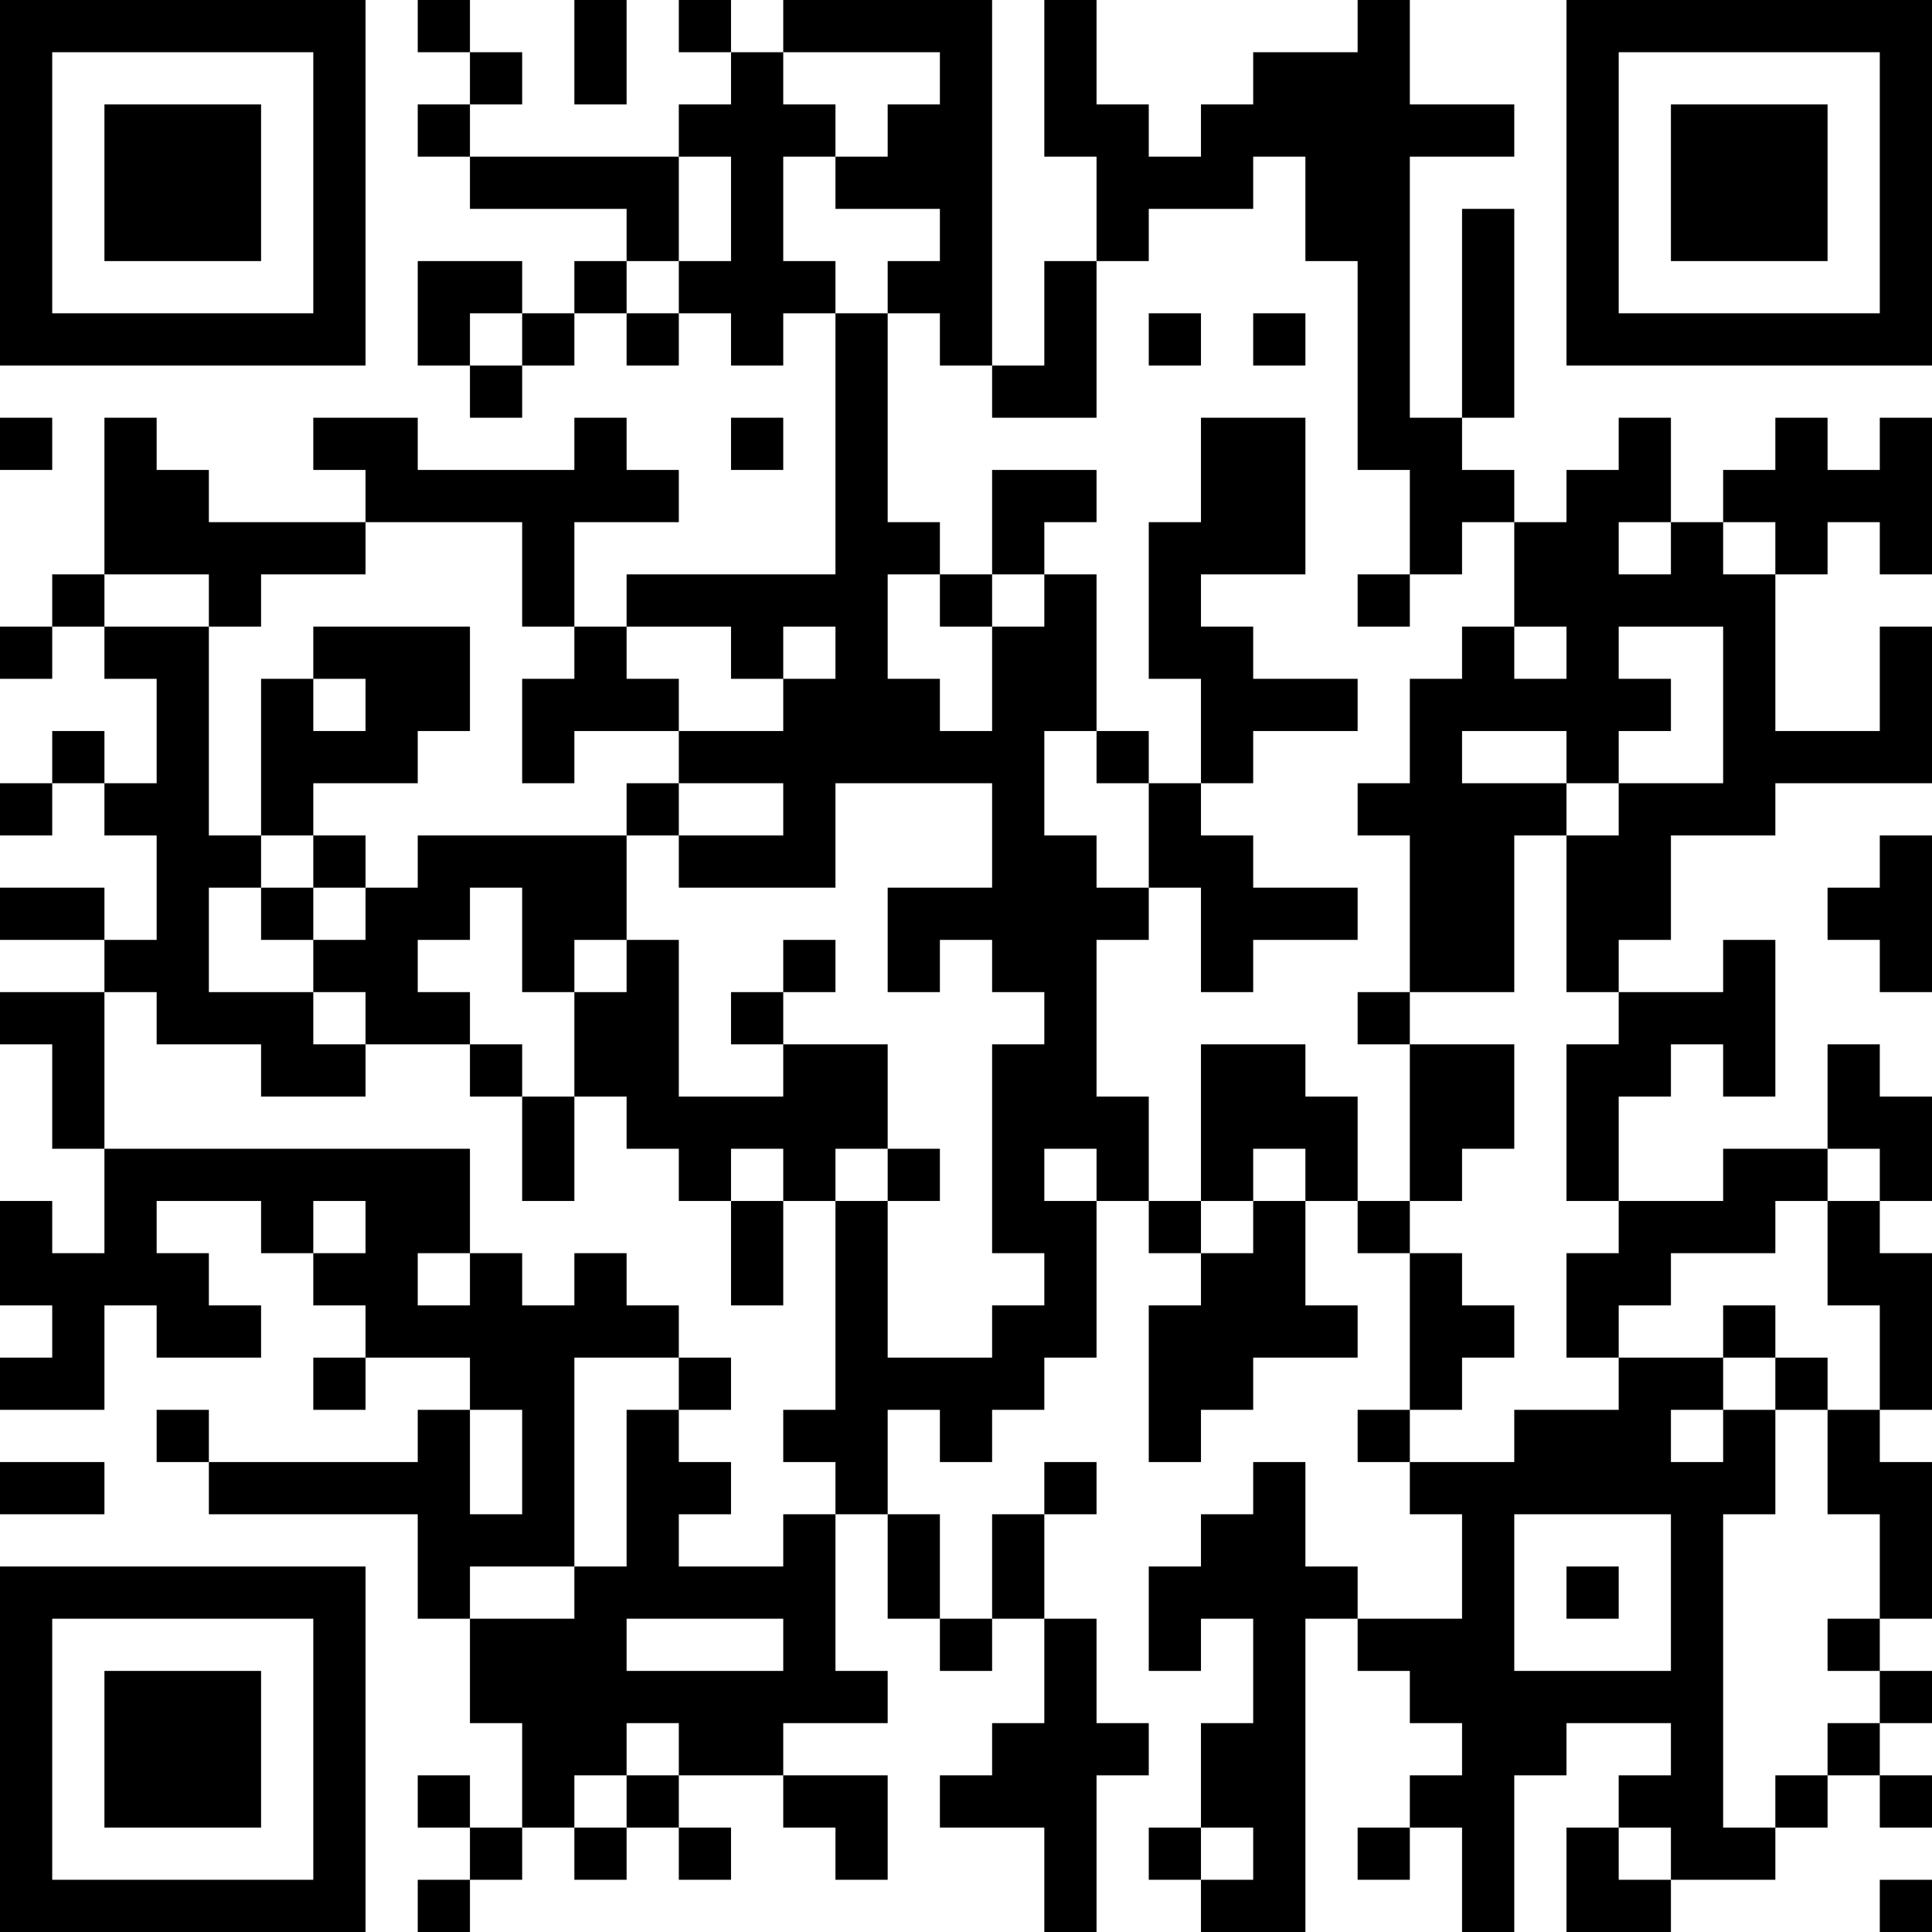
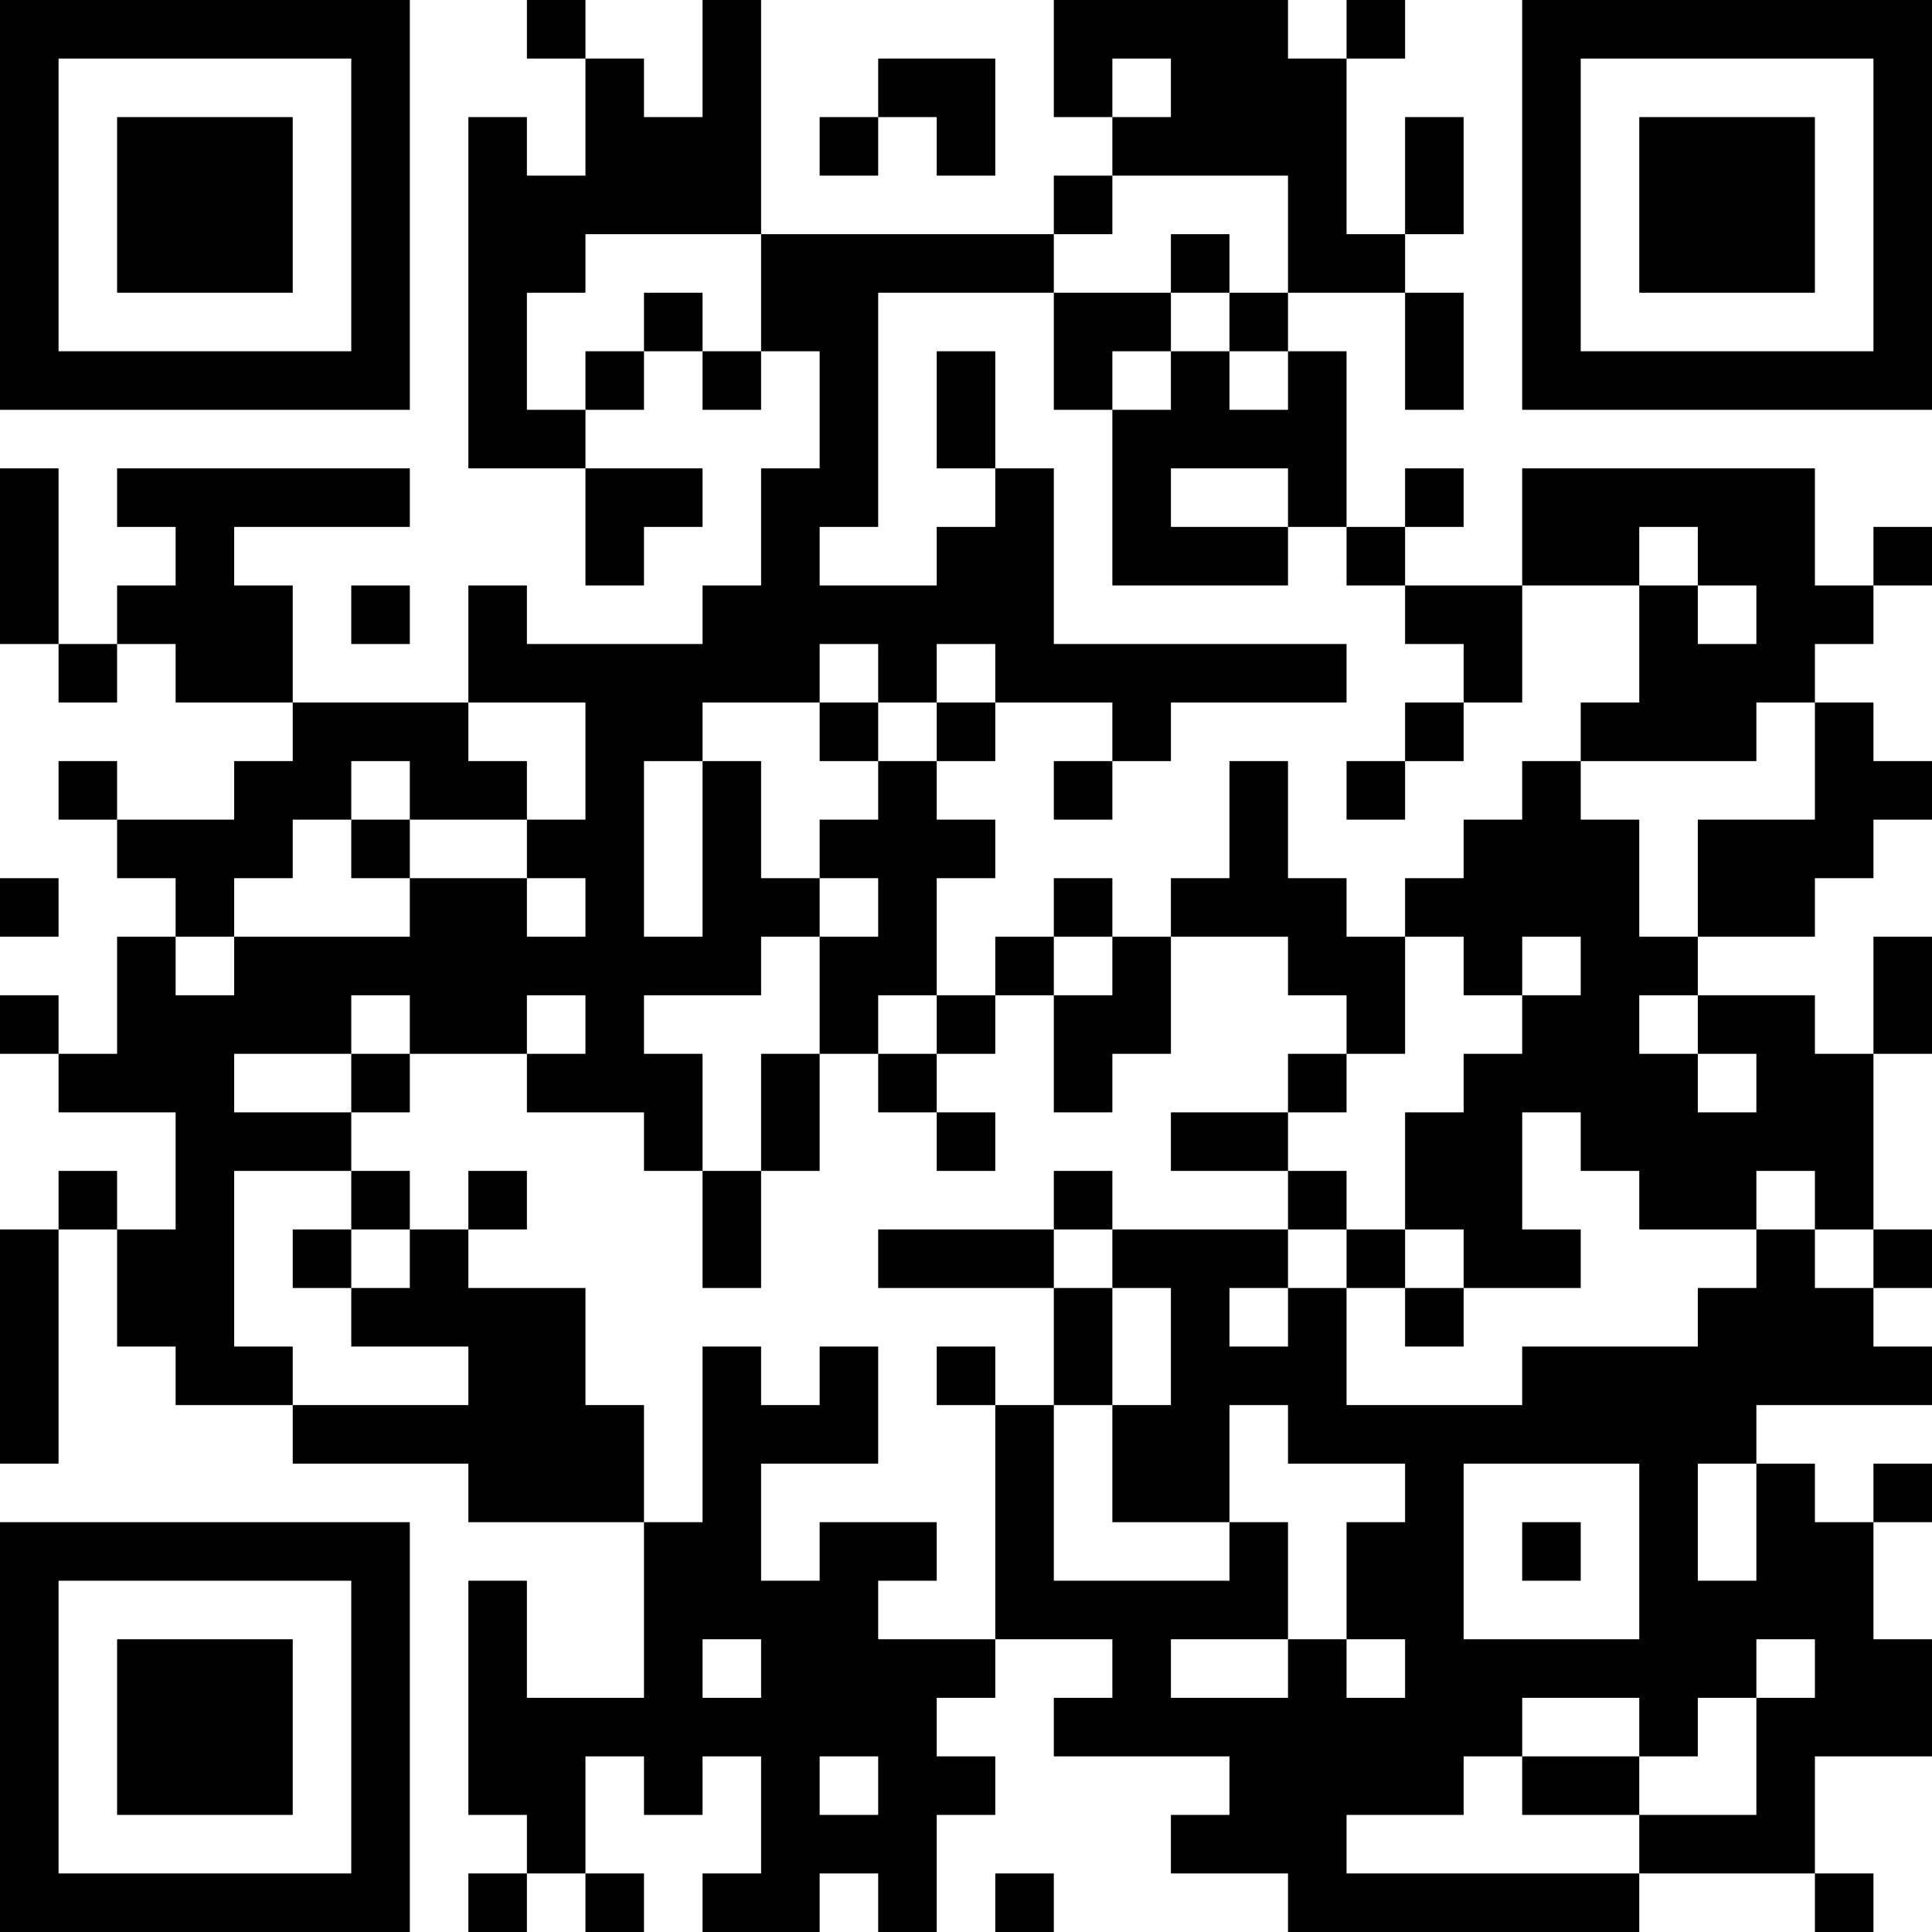
- <svg xmlns="http://www.w3.org/2000/svg" width="37mm" height="37mm" version="1.1" viewBox="0 0 37 37">
-   <path d="M0,0H1V1H0zM1,0H2V1H1zM2,0H3V1H2zM3,0H4V1H3zM4,0H5V1H4zM5,0H6V1H5zM6,0H7V1H6zM8,0H9V1H8zM11,0H12V1H11zM13,0H14V1H13zM15,0H16V1H15zM16,0H17V1H16zM17,0H18V1H17zM18,0H19V1H18zM20,0H21V1H20zM26,0H27V1H26zM30,0H31V1H30zM31,0H32V1H31zM32,0H33V1H32zM33,0H34V1H33zM34,0H35V1H34zM35,0H36V1H35zM36,0H37V1H36zM0,1H1V2H0zM6,1H7V2H6zM9,1H10V2H9zM11,1H12V2H11zM14,1H15V2H14zM18,1H19V2H18zM20,1H21V2H20zM24,1H25V2H24zM25,1H26V2H25zM26,1H27V2H26zM30,1H31V2H30zM36,1H37V2H36zM0,2H1V3H0zM2,2H3V3H2zM3,2H4V3H3zM4,2H5V3H4zM6,2H7V3H6zM8,2H9V3H8zM13,2H14V3H13zM14,2H15V3H14zM15,2H16V3H15zM17,2H18V3H17zM18,2H19V3H18zM20,2H21V3H20zM21,2H22V3H21zM23,2H24V3H23zM24,2H25V3H24zM25,2H26V3H25zM26,2H27V3H26zM27,2H28V3H27zM28,2H29V3H28zM30,2H31V3H30zM32,2H33V3H32zM33,2H34V3H33zM34,2H35V3H34zM36,2H37V3H36zM0,3H1V4H0zM2,3H3V4H2zM3,3H4V4H3zM4,3H5V4H4zM6,3H7V4H6zM9,3H10V4H9zM10,3H11V4H10zM11,3H12V4H11zM12,3H13V4H12zM14,3H15V4H14zM16,3H17V4H16zM17,3H18V4H17zM18,3H19V4H18zM21,3H22V4H21zM22,3H23V4H22zM23,3H24V4H23zM25,3H26V4H25zM26,3H27V4H26zM30,3H31V4H30zM32,3H33V4H32zM33,3H34V4H33zM34,3H35V4H34zM36,3H37V4H36zM0,4H1V5H0zM2,4H3V5H2zM3,4H4V5H3zM4,4H5V5H4zM6,4H7V5H6zM12,4H13V5H12zM14,4H15V5H14zM18,4H19V5H18zM21,4H22V5H21zM25,4H26V5H25zM26,4H27V5H26zM28,4H29V5H28zM30,4H31V5H30zM32,4H33V5H32zM33,4H34V5H33zM34,4H35V5H34zM36,4H37V5H36zM0,5H1V6H0zM6,5H7V6H6zM8,5H9V6H8zM9,5H10V6H9zM11,5H12V6H11zM13,5H14V6H13zM14,5H15V6H14zM15,5H16V6H15zM17,5H18V6H17zM18,5H19V6H18zM20,5H21V6H20zM26,5H27V6H26zM28,5H29V6H28zM30,5H31V6H30zM36,5H37V6H36zM0,6H1V7H0zM1,6H2V7H1zM2,6H3V7H2zM3,6H4V7H3zM4,6H5V7H4zM5,6H6V7H5zM6,6H7V7H6zM8,6H9V7H8zM10,6H11V7H10zM12,6H13V7H12zM14,6H15V7H14zM16,6H17V7H16zM18,6H19V7H18zM20,6H21V7H20zM22,6H23V7H22zM24,6H25V7H24zM26,6H27V7H26zM28,6H29V7H28zM30,6H31V7H30zM31,6H32V7H31zM32,6H33V7H32zM33,6H34V7H33zM34,6H35V7H34zM35,6H36V7H35zM36,6H37V7H36zM9,7H10V8H9zM16,7H17V8H16zM19,7H20V8H19zM20,7H21V8H20zM26,7H27V8H26zM28,7H29V8H28zM0,8H1V9H0zM2,8H3V9H2zM6,8H7V9H6zM7,8H8V9H7zM11,8H12V9H11zM14,8H15V9H14zM16,8H17V9H16zM23,8H24V9H23zM24,8H25V9H24zM26,8H27V9H26zM27,8H28V9H27zM31,8H32V9H31zM34,8H35V9H34zM36,8H37V9H36zM2,9H3V10H2zM3,9H4V10H3zM7,9H8V10H7zM8,9H9V10H8zM9,9H10V10H9zM10,9H11V10H10zM11,9H12V10H11zM12,9H13V10H12zM16,9H17V10H16zM19,9H20V10H19zM20,9H21V10H20zM23,9H24V10H23zM24,9H25V10H24zM27,9H28V10H27zM28,9H29V10H28zM30,9H31V10H30zM31,9H32V10H31zM33,9H34V10H33zM34,9H35V10H34zM35,9H36V10H35zM36,9H37V10H36zM2,10H3V11H2zM3,10H4V11H3zM4,10H5V11H4zM5,10H6V11H5zM6,10H7V11H6zM10,10H11V11H10zM16,10H17V11H16zM17,10H18V11H17zM19,10H20V11H19zM22,10H23V11H22zM23,10H24V11H23zM24,10H25V11H24zM27,10H28V11H27zM29,10H30V11H29zM30,10H31V11H30zM32,10H33V11H32zM34,10H35V11H34zM36,10H37V11H36zM1,11H2V12H1zM4,11H5V12H4zM10,11H11V12H10zM12,11H13V12H12zM13,11H14V12H13zM14,11H15V12H14zM15,11H16V12H15zM16,11H17V12H16zM18,11H19V12H18zM20,11H21V12H20zM22,11H23V12H22zM26,11H27V12H26zM29,11H30V12H29zM30,11H31V12H30zM31,11H32V12H31zM32,11H33V12H32zM33,11H34V12H33zM0,12H1V13H0zM2,12H3V13H2zM3,12H4V13H3zM6,12H7V13H6zM7,12H8V13H7zM8,12H9V13H8zM11,12H12V13H11zM14,12H15V13H14zM16,12H17V13H16zM19,12H20V13H19zM20,12H21V13H20zM22,12H23V13H22zM23,12H24V13H23zM28,12H29V13H28zM30,12H31V13H30zM33,12H34V13H33zM36,12H37V13H36zM3,13H4V14H3zM5,13H6V14H5zM7,13H8V14H7zM8,13H9V14H8zM10,13H11V14H10zM11,13H12V14H11zM12,13H13V14H12zM15,13H16V14H15zM16,13H17V14H16zM17,13H18V14H17zM19,13H20V14H19zM20,13H21V14H20zM23,13H24V14H23zM24,13H25V14H24zM25,13H26V14H25zM27,13H28V14H27zM28,13H29V14H28zM29,13H30V14H29zM30,13H31V14H30zM31,13H32V14H31zM33,13H34V14H33zM36,13H37V14H36zM1,14H2V15H1zM3,14H4V15H3zM5,14H6V15H5zM6,14H7V15H6zM7,14H8V15H7zM10,14H11V15H10zM13,14H14V15H13zM14,14H15V15H14zM15,14H16V15H15zM16,14H17V15H16zM17,14H18V15H17zM18,14H19V15H18zM19,14H20V15H19zM21,14H22V15H21zM23,14H24V15H23zM27,14H28V15H27zM30,14H31V15H30zM33,14H34V15H33zM34,14H35V15H34zM35,14H36V15H35zM36,14H37V15H36zM0,15H1V16H0zM2,15H3V16H2zM3,15H4V16H3zM5,15H6V16H5zM12,15H13V16H12zM15,15H16V16H15zM19,15H20V16H19zM22,15H23V16H22zM26,15H27V16H26zM27,15H28V16H27zM28,15H29V16H28zM29,15H30V16H29zM31,15H32V16H31zM32,15H33V16H32zM33,15H34V16H33zM3,16H4V17H3zM4,16H5V17H4zM6,16H7V17H6zM8,16H9V17H8zM9,16H10V17H9zM10,16H11V17H10zM11,16H12V17H11zM13,16H14V17H13zM14,16H15V17H14zM15,16H16V17H15zM19,16H20V17H19zM20,16H21V17H20zM22,16H23V17H22zM23,16H24V17H23zM27,16H28V17H27zM28,16H29V17H28zM30,16H31V17H30zM31,16H32V17H31zM36,16H37V17H36zM0,17H1V18H0zM1,17H2V18H1zM3,17H4V18H3zM5,17H6V18H5zM7,17H8V18H7zM8,17H9V18H8zM10,17H11V18H10zM11,17H12V18H11zM17,17H18V18H17zM18,17H19V18H18zM19,17H20V18H19zM20,17H21V18H20zM21,17H22V18H21zM23,17H24V18H23zM24,17H25V18H24zM25,17H26V18H25zM27,17H28V18H27zM28,17H29V18H28zM30,17H31V18H30zM31,17H32V18H31zM35,17H36V18H35zM36,17H37V18H36zM2,18H3V19H2zM3,18H4V19H3zM6,18H7V19H6zM7,18H8V19H7zM10,18H11V19H10zM12,18H13V19H12zM15,18H16V19H15zM17,18H18V19H17zM19,18H20V19H19zM20,18H21V19H20zM23,18H24V19H23zM27,18H28V19H27zM28,18H29V19H28zM30,18H31V19H30zM33,18H34V19H33zM36,18H37V19H36zM0,19H1V20H0zM1,19H2V20H1zM3,19H4V20H3zM4,19H5V20H4zM5,19H6V20H5zM7,19H8V20H7zM8,19H9V20H8zM11,19H12V20H11zM12,19H13V20H12zM14,19H15V20H14zM20,19H21V20H20zM26,19H27V20H26zM31,19H32V20H31zM32,19H33V20H32zM33,19H34V20H33zM1,20H2V21H1zM5,20H6V21H5zM6,20H7V21H6zM9,20H10V21H9zM11,20H12V21H11zM12,20H13V21H12zM15,20H16V21H15zM16,20H17V21H16zM19,20H20V21H19zM20,20H21V21H20zM23,20H24V21H23zM24,20H25V21H24zM27,20H28V21H27zM28,20H29V21H28zM30,20H31V21H30zM31,20H32V21H31zM33,20H34V21H33zM35,20H36V21H35zM1,21H2V22H1zM10,21H11V22H10zM12,21H13V22H12zM13,21H14V22H13zM14,21H15V22H14zM15,21H16V22H15zM16,21H17V22H16zM19,21H20V22H19zM20,21H21V22H20zM21,21H22V22H21zM23,21H24V22H23zM24,21H25V22H24zM25,21H26V22H25zM27,21H28V22H27zM28,21H29V22H28zM30,21H31V22H30zM35,21H36V22H35zM36,21H37V22H36zM2,22H3V23H2zM3,22H4V23H3zM4,22H5V23H4zM5,22H6V23H5zM6,22H7V23H6zM7,22H8V23H7zM8,22H9V23H8zM10,22H11V23H10zM13,22H14V23H13zM15,22H16V23H15zM17,22H18V23H17zM19,22H20V23H19zM21,22H22V23H21zM23,22H24V23H23zM25,22H26V23H25zM27,22H28V23H27zM30,22H31V23H30zM33,22H34V23H33zM34,22H35V23H34zM36,22H37V23H36zM0,23H1V24H0zM2,23H3V24H2zM5,23H6V24H5zM7,23H8V24H7zM8,23H9V24H8zM14,23H15V24H14zM16,23H17V24H16zM19,23H20V24H19zM20,23H21V24H20zM22,23H23V24H22zM24,23H25V24H24zM26,23H27V24H26zM31,23H32V24H31zM32,23H33V24H32zM33,23H34V24H33zM35,23H36V24H35zM0,24H1V25H0zM1,24H2V25H1zM2,24H3V25H2zM3,24H4V25H3zM6,24H7V25H6zM7,24H8V25H7zM9,24H10V25H9zM11,24H12V25H11zM14,24H15V25H14zM16,24H17V25H16zM20,24H21V25H20zM23,24H24V25H23zM24,24H25V25H24zM27,24H28V25H27zM30,24H31V25H30zM31,24H32V25H31zM35,24H36V25H35zM36,24H37V25H36zM1,25H2V26H1zM3,25H4V26H3zM4,25H5V26H4zM7,25H8V26H7zM8,25H9V26H8zM9,25H10V26H9zM10,25H11V26H10zM11,25H12V26H11zM12,25H13V26H12zM16,25H17V26H16zM19,25H20V26H19zM20,25H21V26H20zM22,25H23V26H22zM23,25H24V26H23zM24,25H25V26H24zM25,25H26V26H25zM27,25H28V26H27zM28,25H29V26H28zM30,25H31V26H30zM33,25H34V26H33zM36,25H37V26H36zM0,26H1V27H0zM1,26H2V27H1zM6,26H7V27H6zM9,26H10V27H9zM10,26H11V27H10zM13,26H14V27H13zM16,26H17V27H16zM17,26H18V27H17zM18,26H19V27H18zM19,26H20V27H19zM22,26H23V27H22zM23,26H24V27H23zM27,26H28V27H27zM31,26H32V27H31zM32,26H33V27H32zM34,26H35V27H34zM36,26H37V27H36zM3,27H4V28H3zM8,27H9V28H8zM10,27H11V28H10zM12,27H13V28H12zM15,27H16V28H15zM16,27H17V28H16zM18,27H19V28H18zM22,27H23V28H22zM26,27H27V28H26zM29,27H30V28H29zM30,27H31V28H30zM31,27H32V28H31zM33,27H34V28H33zM35,27H36V28H35zM0,28H1V29H0zM1,28H2V29H1zM4,28H5V29H4zM5,28H6V29H5zM6,28H7V29H6zM7,28H8V29H7zM8,28H9V29H8zM10,28H11V29H10zM12,28H13V29H12zM13,28H14V29H13zM16,28H17V29H16zM20,28H21V29H20zM24,28H25V29H24zM27,28H28V29H27zM28,28H29V29H28zM29,28H30V29H29zM30,28H31V29H30zM31,28H32V29H31zM32,28H33V29H32zM33,28H34V29H33zM35,28H36V29H35zM36,28H37V29H36zM8,29H9V30H8zM9,29H10V30H9zM10,29H11V30H10zM12,29H13V30H12zM15,29H16V30H15zM17,29H18V30H17zM19,29H20V30H19zM23,29H24V30H23zM24,29H25V30H24zM28,29H29V30H28zM32,29H33V30H32zM36,29H37V30H36zM0,30H1V31H0zM1,30H2V31H1zM2,30H3V31H2zM3,30H4V31H3zM4,30H5V31H4zM5,30H6V31H5zM6,30H7V31H6zM8,30H9V31H8zM11,30H12V31H11zM12,30H13V31H12zM13,30H14V31H13zM14,30H15V31H14zM15,30H16V31H15zM17,30H18V31H17zM19,30H20V31H19zM22,30H23V31H22zM23,30H24V31H23zM24,30H25V31H24zM25,30H26V31H25zM28,30H29V31H28zM30,30H31V31H30zM32,30H33V31H32zM36,30H37V31H36zM0,31H1V32H0zM6,31H7V32H6zM9,31H10V32H9zM10,31H11V32H10zM11,31H12V32H11zM15,31H16V32H15zM18,31H19V32H18zM20,31H21V32H20zM22,31H23V32H22zM24,31H25V32H24zM26,31H27V32H26zM27,31H28V32H27zM28,31H29V32H28zM32,31H33V32H32zM35,31H36V32H35zM0,32H1V33H0zM2,32H3V33H2zM3,32H4V33H3zM4,32H5V33H4zM6,32H7V33H6zM9,32H10V33H9zM10,32H11V33H10zM11,32H12V33H11zM12,32H13V33H12zM13,32H14V33H13zM14,32H15V33H14zM15,32H16V33H15zM16,32H17V33H16zM20,32H21V33H20zM24,32H25V33H24zM27,32H28V33H27zM28,32H29V33H28zM29,32H30V33H29zM30,32H31V33H30zM31,32H32V33H31zM32,32H33V33H32zM36,32H37V33H36zM0,33H1V34H0zM2,33H3V34H2zM3,33H4V34H3zM4,33H5V34H4zM6,33H7V34H6zM10,33H11V34H10zM11,33H12V34H11zM13,33H14V34H13zM14,33H15V34H14zM19,33H20V34H19zM20,33H21V34H20zM21,33H22V34H21zM23,33H24V34H23zM24,33H25V34H24zM28,33H29V34H28zM29,33H30V34H29zM32,33H33V34H32zM35,33H36V34H35zM0,34H1V35H0zM2,34H3V35H2zM3,34H4V35H3zM4,34H5V35H4zM6,34H7V35H6zM8,34H9V35H8zM10,34H11V35H10zM12,34H13V35H12zM15,34H16V35H15zM16,34H17V35H16zM18,34H19V35H18zM19,34H20V35H19zM20,34H21V35H20zM23,34H24V35H23zM24,34H25V35H24zM27,34H28V35H27zM28,34H29V35H28zM31,34H32V35H31zM32,34H33V35H32zM34,34H35V35H34zM36,34H37V35H36zM0,35H1V36H0zM6,35H7V36H6zM9,35H10V36H9zM11,35H12V36H11zM13,35H14V36H13zM16,35H17V36H16zM20,35H21V36H20zM22,35H23V36H22zM24,35H25V36H24zM26,35H27V36H26zM28,35H29V36H28zM30,35H31V36H30zM32,35H33V36H32zM33,35H34V36H33zM0,36H1V37H0zM1,36H2V37H1zM2,36H3V37H2zM3,36H4V37H3zM4,36H5V37H4zM5,36H6V37H5zM6,36H7V37H6zM8,36H9V37H8zM20,36H21V37H20zM23,36H24V37H23zM24,36H25V37H24zM28,36H29V37H28zM30,36H31V37H30zM31,36H32V37H31zM36,36H37V37H36z" id="qr-path" fill="#000000" fill-opacity="1" fill-rule="nonzero" stroke="none" />
+ <svg xmlns="http://www.w3.org/2000/svg" width="33mm" height="33mm" version="1.1" viewBox="0 0 33 33">
+   <path d="M0,0H1V1H0zM1,0H2V1H1zM2,0H3V1H2zM3,0H4V1H3zM4,0H5V1H4zM5,0H6V1H5zM6,0H7V1H6zM9,0H10V1H9zM12,0H13V1H12zM18,0H19V1H18zM19,0H20V1H19zM20,0H21V1H20zM21,0H22V1H21zM23,0H24V1H23zM26,0H27V1H26zM27,0H28V1H27zM28,0H29V1H28zM29,0H30V1H29zM30,0H31V1H30zM31,0H32V1H31zM32,0H33V1H32zM0,1H1V2H0zM6,1H7V2H6zM10,1H11V2H10zM12,1H13V2H12zM15,1H16V2H15zM16,1H17V2H16zM18,1H19V2H18zM20,1H21V2H20zM21,1H22V2H21zM22,1H23V2H22zM26,1H27V2H26zM32,1H33V2H32zM0,2H1V3H0zM2,2H3V3H2zM3,2H4V3H3zM4,2H5V3H4zM6,2H7V3H6zM8,2H9V3H8zM10,2H11V3H10zM11,2H12V3H11zM12,2H13V3H12zM14,2H15V3H14zM16,2H17V3H16zM19,2H20V3H19zM20,2H21V3H20zM21,2H22V3H21zM22,2H23V3H22zM24,2H25V3H24zM26,2H27V3H26zM28,2H29V3H28zM29,2H30V3H29zM30,2H31V3H30zM32,2H33V3H32zM0,3H1V4H0zM2,3H3V4H2zM3,3H4V4H3zM4,3H5V4H4zM6,3H7V4H6zM8,3H9V4H8zM9,3H10V4H9zM10,3H11V4H10zM11,3H12V4H11zM12,3H13V4H12zM18,3H19V4H18zM22,3H23V4H22zM24,3H25V4H24zM26,3H27V4H26zM28,3H29V4H28zM29,3H30V4H29zM30,3H31V4H30zM32,3H33V4H32zM0,4H1V5H0zM2,4H3V5H2zM3,4H4V5H3zM4,4H5V5H4zM6,4H7V5H6zM8,4H9V5H8zM9,4H10V5H9zM13,4H14V5H13zM14,4H15V5H14zM15,4H16V5H15zM16,4H17V5H16zM17,4H18V5H17zM20,4H21V5H20zM22,4H23V5H22zM23,4H24V5H23zM26,4H27V5H26zM28,4H29V5H28zM29,4H30V5H29zM30,4H31V5H30zM32,4H33V5H32zM0,5H1V6H0zM6,5H7V6H6zM8,5H9V6H8zM11,5H12V6H11zM13,5H14V6H13zM14,5H15V6H14zM18,5H19V6H18zM19,5H20V6H19zM21,5H22V6H21zM24,5H25V6H24zM26,5H27V6H26zM32,5H33V6H32zM0,6H1V7H0zM1,6H2V7H1zM2,6H3V7H2zM3,6H4V7H3zM4,6H5V7H4zM5,6H6V7H5zM6,6H7V7H6zM8,6H9V7H8zM10,6H11V7H10zM12,6H13V7H12zM14,6H15V7H14zM16,6H17V7H16zM18,6H19V7H18zM20,6H21V7H20zM22,6H23V7H22zM24,6H25V7H24zM26,6H27V7H26zM27,6H28V7H27zM28,6H29V7H28zM29,6H30V7H29zM30,6H31V7H30zM31,6H32V7H31zM32,6H33V7H32zM8,7H9V8H8zM9,7H10V8H9zM14,7H15V8H14zM16,7H17V8H16zM19,7H20V8H19zM20,7H21V8H20zM21,7H22V8H21zM22,7H23V8H22zM0,8H1V9H0zM2,8H3V9H2zM3,8H4V9H3zM4,8H5V9H4zM5,8H6V9H5zM6,8H7V9H6zM10,8H11V9H10zM11,8H12V9H11zM13,8H14V9H13zM14,8H15V9H14zM17,8H18V9H17zM19,8H20V9H19zM22,8H23V9H22zM24,8H25V9H24zM26,8H27V9H26zM27,8H28V9H27zM28,8H29V9H28zM29,8H30V9H29zM30,8H31V9H30zM0,9H1V10H0zM3,9H4V10H3zM10,9H11V10H10zM13,9H14V10H13zM16,9H17V10H16zM17,9H18V10H17zM19,9H20V10H19zM20,9H21V10H20zM21,9H22V10H21zM23,9H24V10H23zM26,9H27V10H26zM27,9H28V10H27zM29,9H30V10H29zM30,9H31V10H30zM32,9H33V10H32zM0,10H1V11H0zM2,10H3V11H2zM3,10H4V11H3zM4,10H5V11H4zM6,10H7V11H6zM8,10H9V11H8zM12,10H13V11H12zM13,10H14V11H13zM14,10H15V11H14zM15,10H16V11H15zM16,10H17V11H16zM17,10H18V11H17zM24,10H25V11H24zM25,10H26V11H25zM28,10H29V11H28zM30,10H31V11H30zM31,10H32V11H31zM1,11H2V12H1zM3,11H4V12H3zM4,11H5V12H4zM8,11H9V12H8zM9,11H10V12H9zM10,11H11V12H10zM11,11H12V12H11zM12,11H13V12H12zM13,11H14V12H13zM15,11H16V12H15zM17,11H18V12H17zM18,11H19V12H18zM19,11H20V12H19zM20,11H21V12H20zM21,11H22V12H21zM22,11H23V12H22zM25,11H26V12H25zM28,11H29V12H28zM29,11H30V12H29zM30,11H31V12H30zM5,12H6V13H5zM6,12H7V13H6zM7,12H8V13H7zM10,12H11V13H10zM11,12H12V13H11zM14,12H15V13H14zM16,12H17V13H16zM19,12H20V13H19zM24,12H25V13H24zM27,12H28V13H27zM28,12H29V13H28zM29,12H30V13H29zM31,12H32V13H31zM1,13H2V14H1zM4,13H5V14H4zM5,13H6V14H5zM7,13H8V14H7zM8,13H9V14H8zM10,13H11V14H10zM12,13H13V14H12zM15,13H16V14H15zM18,13H19V14H18zM21,13H22V14H21zM23,13H24V14H23zM26,13H27V14H26zM31,13H32V14H31zM32,13H33V14H32zM2,14H3V15H2zM3,14H4V15H3zM4,14H5V15H4zM6,14H7V15H6zM9,14H10V15H9zM10,14H11V15H10zM12,14H13V15H12zM14,14H15V15H14zM15,14H16V15H15zM16,14H17V15H16zM21,14H22V15H21zM25,14H26V15H25zM26,14H27V15H26zM27,14H28V15H27zM29,14H30V15H29zM30,14H31V15H30zM31,14H32V15H31zM0,15H1V16H0zM3,15H4V16H3zM7,15H8V16H7zM8,15H9V16H8zM10,15H11V16H10zM12,15H13V16H12zM13,15H14V16H13zM15,15H16V16H15zM18,15H19V16H18zM20,15H21V16H20zM21,15H22V16H21zM22,15H23V16H22zM24,15H25V16H24zM25,15H26V16H25zM26,15H27V16H26zM27,15H28V16H27zM29,15H30V16H29zM30,15H31V16H30zM2,16H3V17H2zM4,16H5V17H4zM5,16H6V17H5zM6,16H7V17H6zM7,16H8V17H7zM8,16H9V17H8zM9,16H10V17H9zM10,16H11V17H10zM11,16H12V17H11zM12,16H13V17H12zM14,16H15V17H14zM15,16H16V17H15zM17,16H18V17H17zM19,16H20V17H19zM22,16H23V17H22zM23,16H24V17H23zM25,16H26V17H25zM27,16H28V17H27zM28,16H29V17H28zM32,16H33V17H32zM0,17H1V18H0zM2,17H3V18H2zM3,17H4V18H3zM4,17H5V18H4zM5,17H6V18H5zM7,17H8V18H7zM8,17H9V18H8zM10,17H11V18H10zM14,17H15V18H14zM16,17H17V18H16zM18,17H19V18H18zM19,17H20V18H19zM23,17H24V18H23zM26,17H27V18H26zM27,17H28V18H27zM29,17H30V18H29zM30,17H31V18H30zM32,17H33V18H32zM1,18H2V19H1zM2,18H3V19H2zM3,18H4V19H3zM6,18H7V19H6zM9,18H10V19H9zM10,18H11V19H10zM11,18H12V19H11zM13,18H14V19H13zM15,18H16V19H15zM18,18H19V19H18zM22,18H23V19H22zM25,18H26V19H25zM26,18H27V19H26zM27,18H28V19H27zM28,18H29V19H28zM30,18H31V19H30zM31,18H32V19H31zM3,19H4V20H3zM4,19H5V20H4zM5,19H6V20H5zM11,19H12V20H11zM13,19H14V20H13zM16,19H17V20H16zM20,19H21V20H20zM21,19H22V20H21zM24,19H25V20H24zM25,19H26V20H25zM27,19H28V20H27zM28,19H29V20H28zM29,19H30V20H29zM30,19H31V20H30zM31,19H32V20H31zM1,20H2V21H1zM3,20H4V21H3zM6,20H7V21H6zM8,20H9V21H8zM12,20H13V21H12zM18,20H19V21H18zM22,20H23V21H22zM24,20H25V21H24zM25,20H26V21H25zM28,20H29V21H28zM29,20H30V21H29zM31,20H32V21H31zM0,21H1V22H0zM2,21H3V22H2zM3,21H4V22H3zM5,21H6V22H5zM7,21H8V22H7zM12,21H13V22H12zM15,21H16V22H15zM16,21H17V22H16zM17,21H18V22H17zM19,21H20V22H19zM20,21H21V22H20zM21,21H22V22H21zM23,21H24V22H23zM25,21H26V22H25zM26,21H27V22H26zM30,21H31V22H30zM32,21H33V22H32zM0,22H1V23H0zM2,22H3V23H2zM3,22H4V23H3zM6,22H7V23H6zM7,22H8V23H7zM8,22H9V23H8zM9,22H10V23H9zM18,22H19V23H18zM20,22H21V23H20zM22,22H23V23H22zM24,22H25V23H24zM29,22H30V23H29zM30,22H31V23H30zM31,22H32V23H31zM0,23H1V24H0zM3,23H4V24H3zM4,23H5V24H4zM8,23H9V24H8zM9,23H10V24H9zM12,23H13V24H12zM14,23H15V24H14zM16,23H17V24H16zM18,23H19V24H18zM20,23H21V24H20zM21,23H22V24H21zM22,23H23V24H22zM26,23H27V24H26zM27,23H28V24H27zM28,23H29V24H28zM29,23H30V24H29zM30,23H31V24H30zM31,23H32V24H31zM32,23H33V24H32zM0,24H1V25H0zM5,24H6V25H5zM6,24H7V25H6zM7,24H8V25H7zM8,24H9V25H8zM9,24H10V25H9zM10,24H11V25H10zM12,24H13V25H12zM13,24H14V25H13zM14,24H15V25H14zM17,24H18V25H17zM19,24H20V25H19zM20,24H21V25H20zM22,24H23V25H22zM23,24H24V25H23zM24,24H25V25H24zM25,24H26V25H25zM26,24H27V25H26zM27,24H28V25H27zM28,24H29V25H28zM29,24H30V25H29zM8,25H9V26H8zM9,25H10V26H9zM10,25H11V26H10zM12,25H13V26H12zM17,25H18V26H17zM19,25H20V26H19zM20,25H21V26H20zM24,25H25V26H24zM28,25H29V26H28zM30,25H31V26H30zM32,25H33V26H32zM0,26H1V27H0zM1,26H2V27H1zM2,26H3V27H2zM3,26H4V27H3zM4,26H5V27H4zM5,26H6V27H5zM6,26H7V27H6zM11,26H12V27H11zM12,26H13V27H12zM14,26H15V27H14zM15,26H16V27H15zM17,26H18V27H17zM21,26H22V27H21zM23,26H24V27H23zM24,26H25V27H24zM26,26H27V27H26zM28,26H29V27H28zM30,26H31V27H30zM31,26H32V27H31zM0,27H1V28H0zM6,27H7V28H6zM8,27H9V28H8zM11,27H12V28H11zM12,27H13V28H12zM13,27H14V28H13zM14,27H15V28H14zM17,27H18V28H17zM18,27H19V28H18zM19,27H20V28H19zM20,27H21V28H20zM21,27H22V28H21zM23,27H24V28H23zM24,27H25V28H24zM28,27H29V28H28zM29,27H30V28H29zM30,27H31V28H30zM31,27H32V28H31zM0,28H1V29H0zM2,28H3V29H2zM3,28H4V29H3zM4,28H5V29H4zM6,28H7V29H6zM8,28H9V29H8zM11,28H12V29H11zM13,28H14V29H13zM14,28H15V29H14zM15,28H16V29H15zM16,28H17V29H16zM19,28H20V29H19zM22,28H23V29H22zM24,28H25V29H24zM25,28H26V29H25zM26,28H27V29H26zM27,28H28V29H27zM28,28H29V29H28zM29,28H30V29H29zM31,28H32V29H31zM32,28H33V29H32zM0,29H1V30H0zM2,29H3V30H2zM3,29H4V30H3zM4,29H5V30H4zM6,29H7V30H6zM8,29H9V30H8zM9,29H10V30H9zM10,29H11V30H10zM11,29H12V30H11zM12,29H13V30H12zM13,29H14V30H13zM14,29H15V30H14zM15,29H16V30H15zM18,29H19V30H18zM19,29H20V30H19zM20,29H21V30H20zM21,29H22V30H21zM22,29H23V30H22zM23,29H24V30H23zM24,29H25V30H24zM25,29H26V30H25zM28,29H29V30H28zM30,29H31V30H30zM31,29H32V30H31zM32,29H33V30H32zM0,30H1V31H0zM2,30H3V31H2zM3,30H4V31H3zM4,30H5V31H4zM6,30H7V31H6zM8,30H9V31H8zM9,30H10V31H9zM11,30H12V31H11zM13,30H14V31H13zM15,30H16V31H15zM16,30H17V31H16zM21,30H22V31H21zM22,30H23V31H22zM23,30H24V31H23zM24,30H25V31H24zM26,30H27V31H26zM27,30H28V31H27zM30,30H31V31H30zM0,31H1V32H0zM6,31H7V32H6zM9,31H10V32H9zM13,31H14V32H13zM14,31H15V32H14zM15,31H16V32H15zM20,31H21V32H20zM21,31H22V32H21zM22,31H23V32H22zM28,31H29V32H28zM29,31H30V32H29zM30,31H31V32H30zM0,32H1V33H0zM1,32H2V33H1zM2,32H3V33H2zM3,32H4V33H3zM4,32H5V33H4zM5,32H6V33H5zM6,32H7V33H6zM8,32H9V33H8zM10,32H11V33H10zM12,32H13V33H12zM13,32H14V33H13zM15,32H16V33H15zM17,32H18V33H17zM22,32H23V33H22zM23,32H24V33H23zM24,32H25V33H24zM25,32H26V33H25zM26,32H27V33H26zM27,32H28V33H27zM31,32H32V33H31z" id="qr-path" fill="#000000" fill-opacity="1" fill-rule="nonzero" stroke="none" />
</svg>
